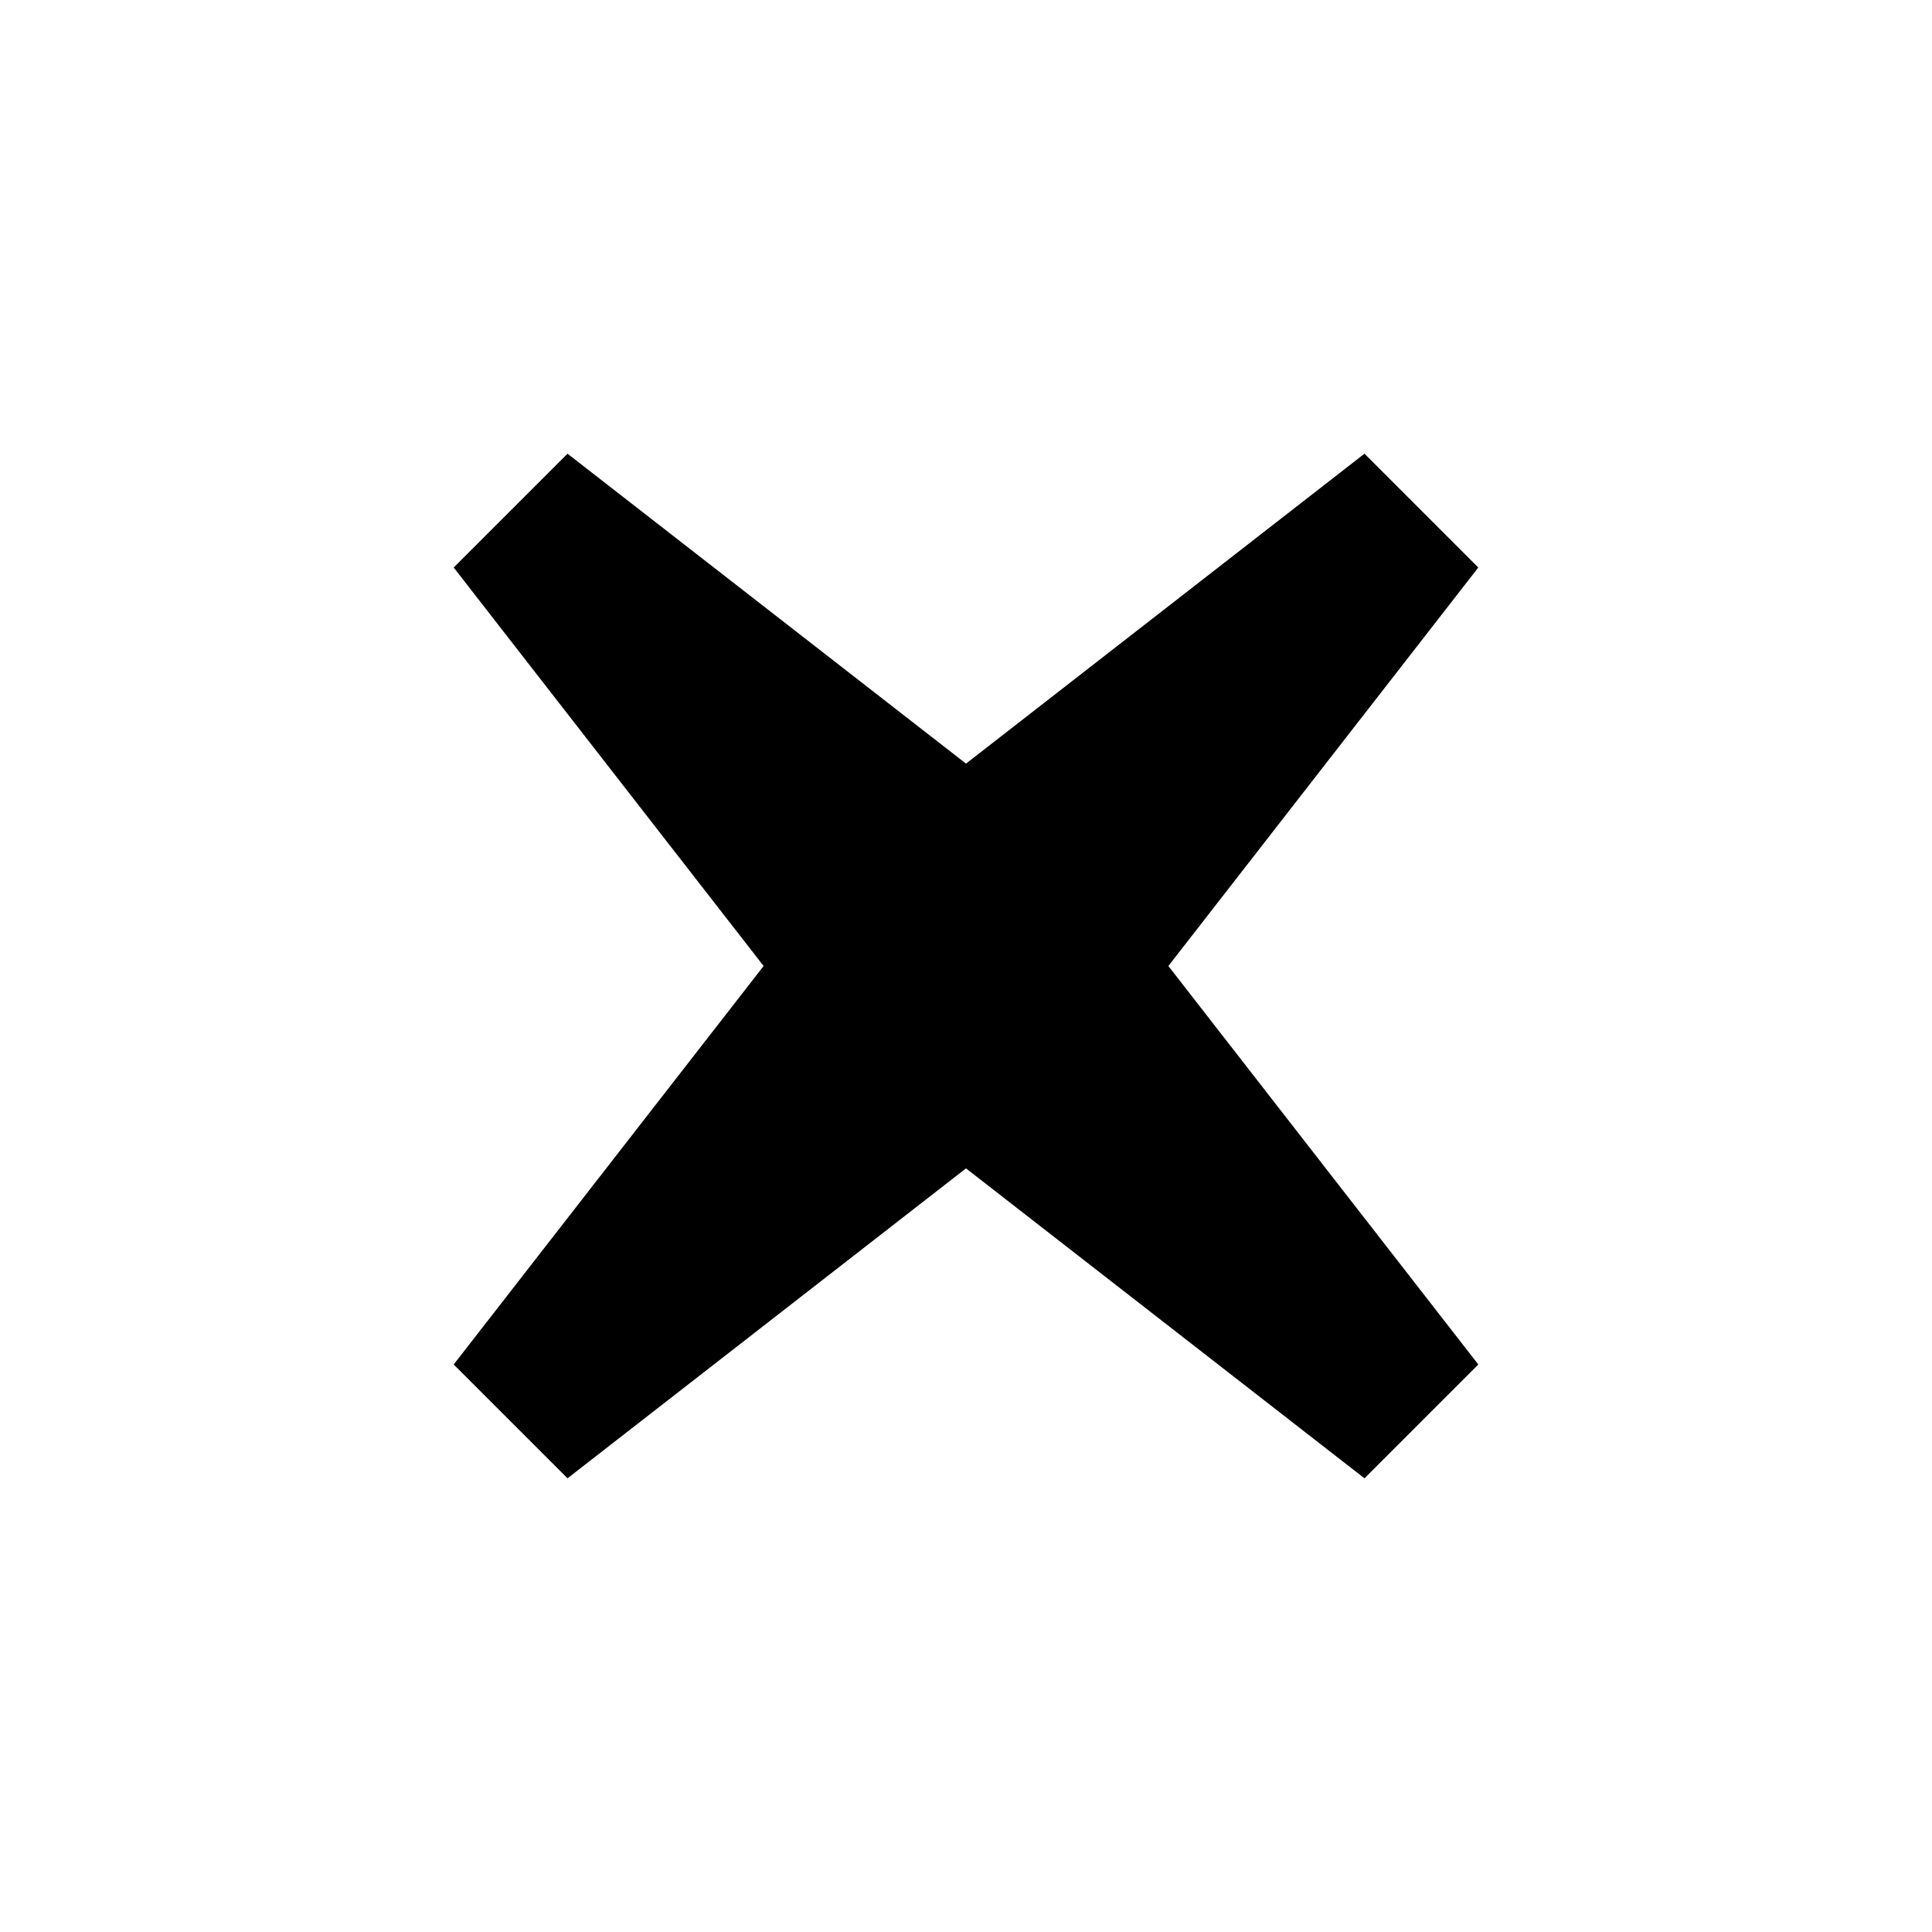
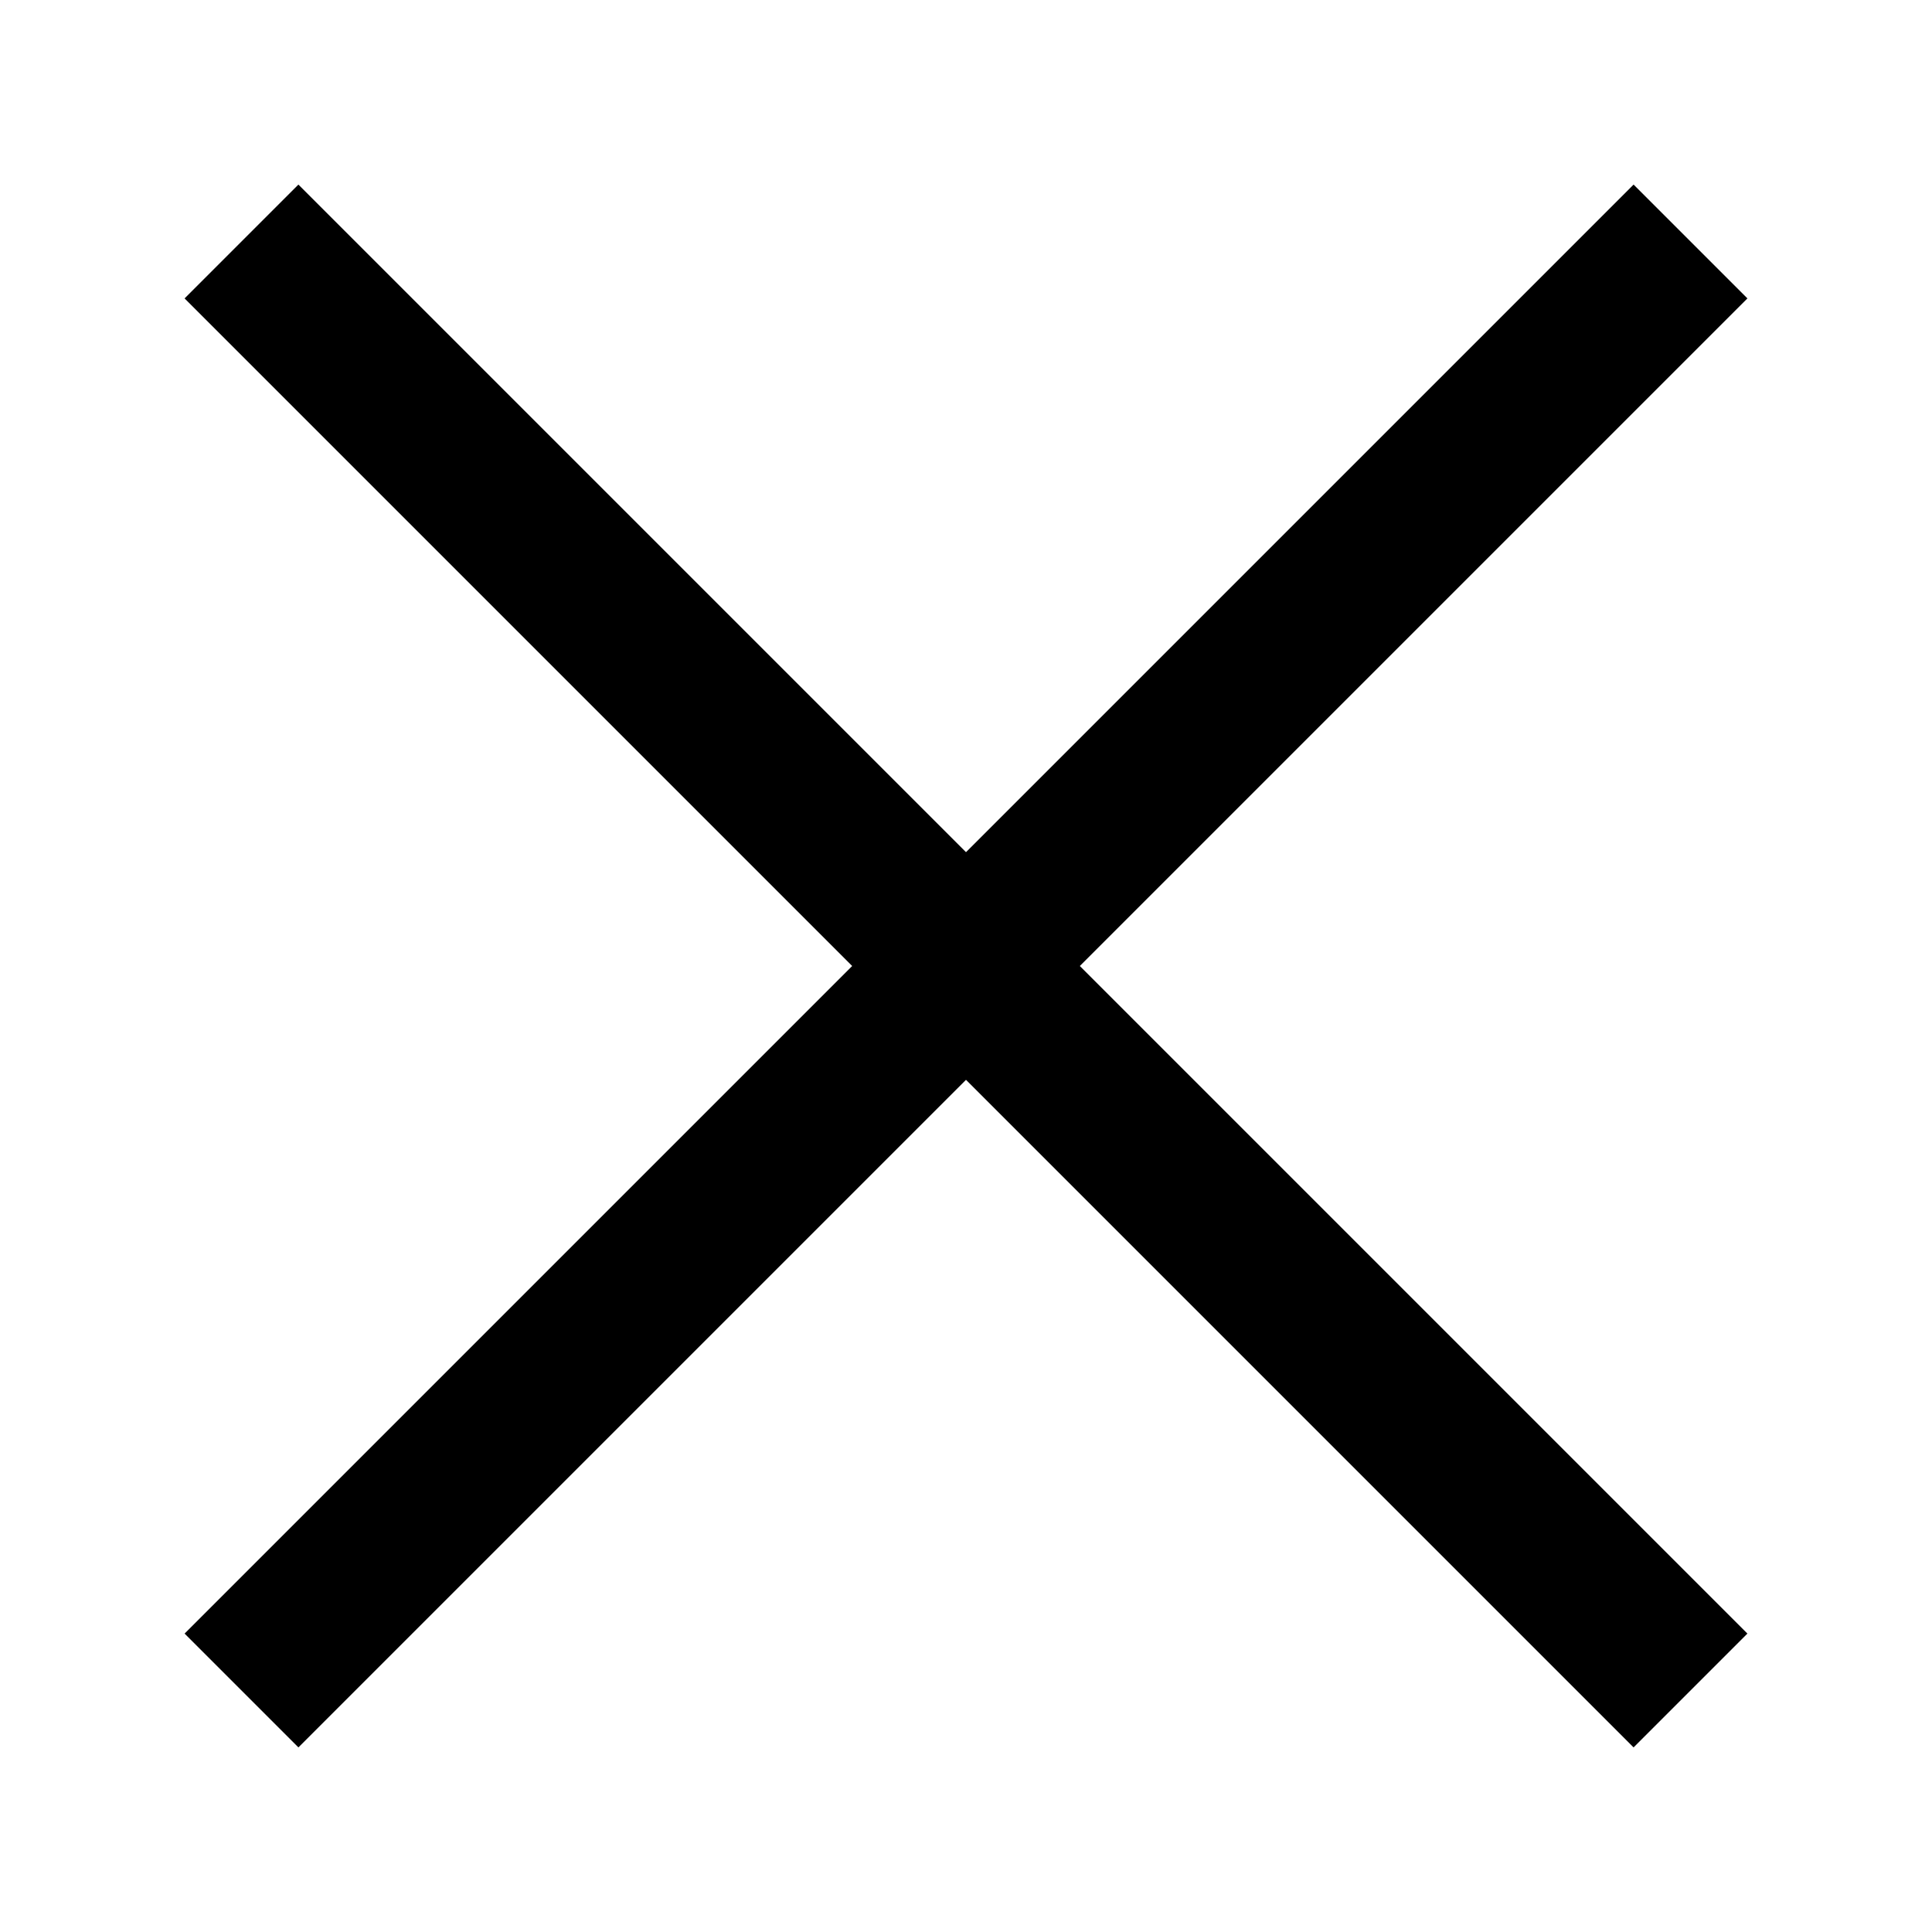
<svg xmlns="http://www.w3.org/2000/svg" width="24" height="24" viewBox="0 0 24 24" fill="none">
-   <path d="M18.364 16.95L16.95 18.364L12 14.514L7.05 18.364L5.636 16.95L9.486 12L5.636 7.05L7.05 5.636L12 9.486L16.95 5.636L18.364 7.05L14.514 12L18.364 16.95Z" fill="black" />
+   <path d="M21.707 3.707L13.414 12L21.707 20.293L20.293 21.707L12 13.414L3.707 21.707L2.293 20.293L10.586 12L2.293 3.707L3.707 2.293L12 10.586L20.293 2.293L21.707 3.707Z" fill="black" />
</svg>
